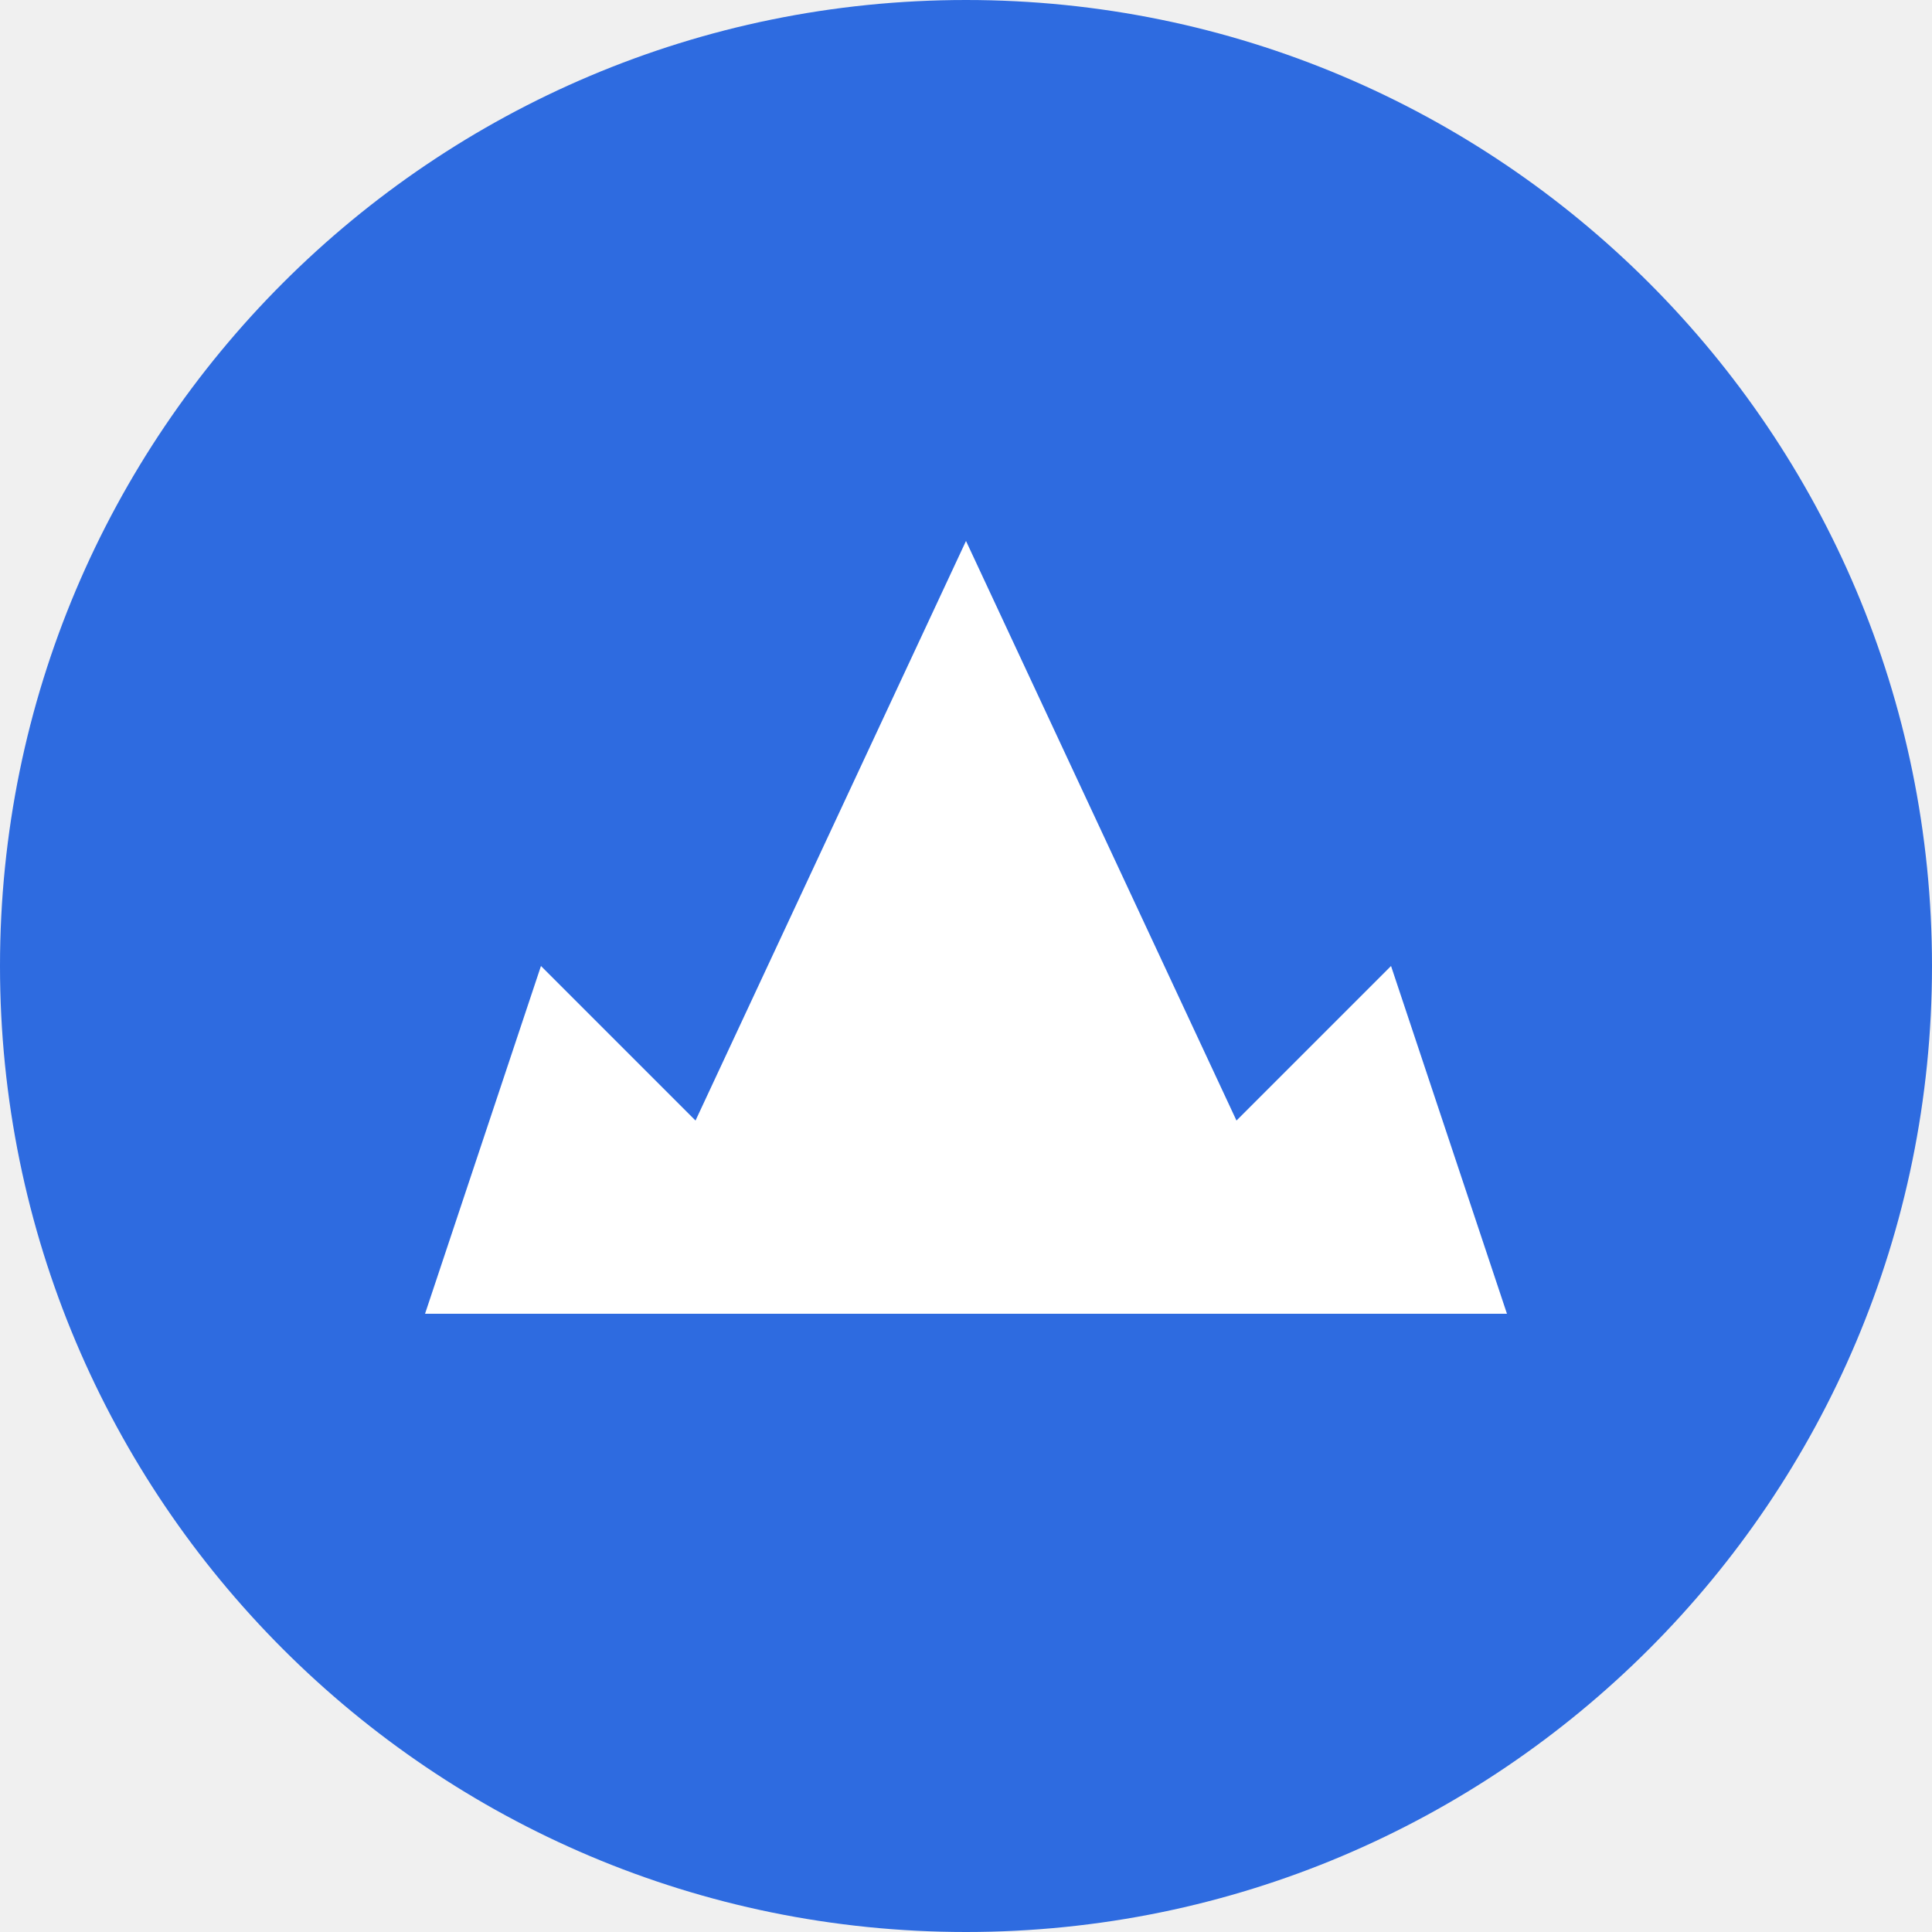
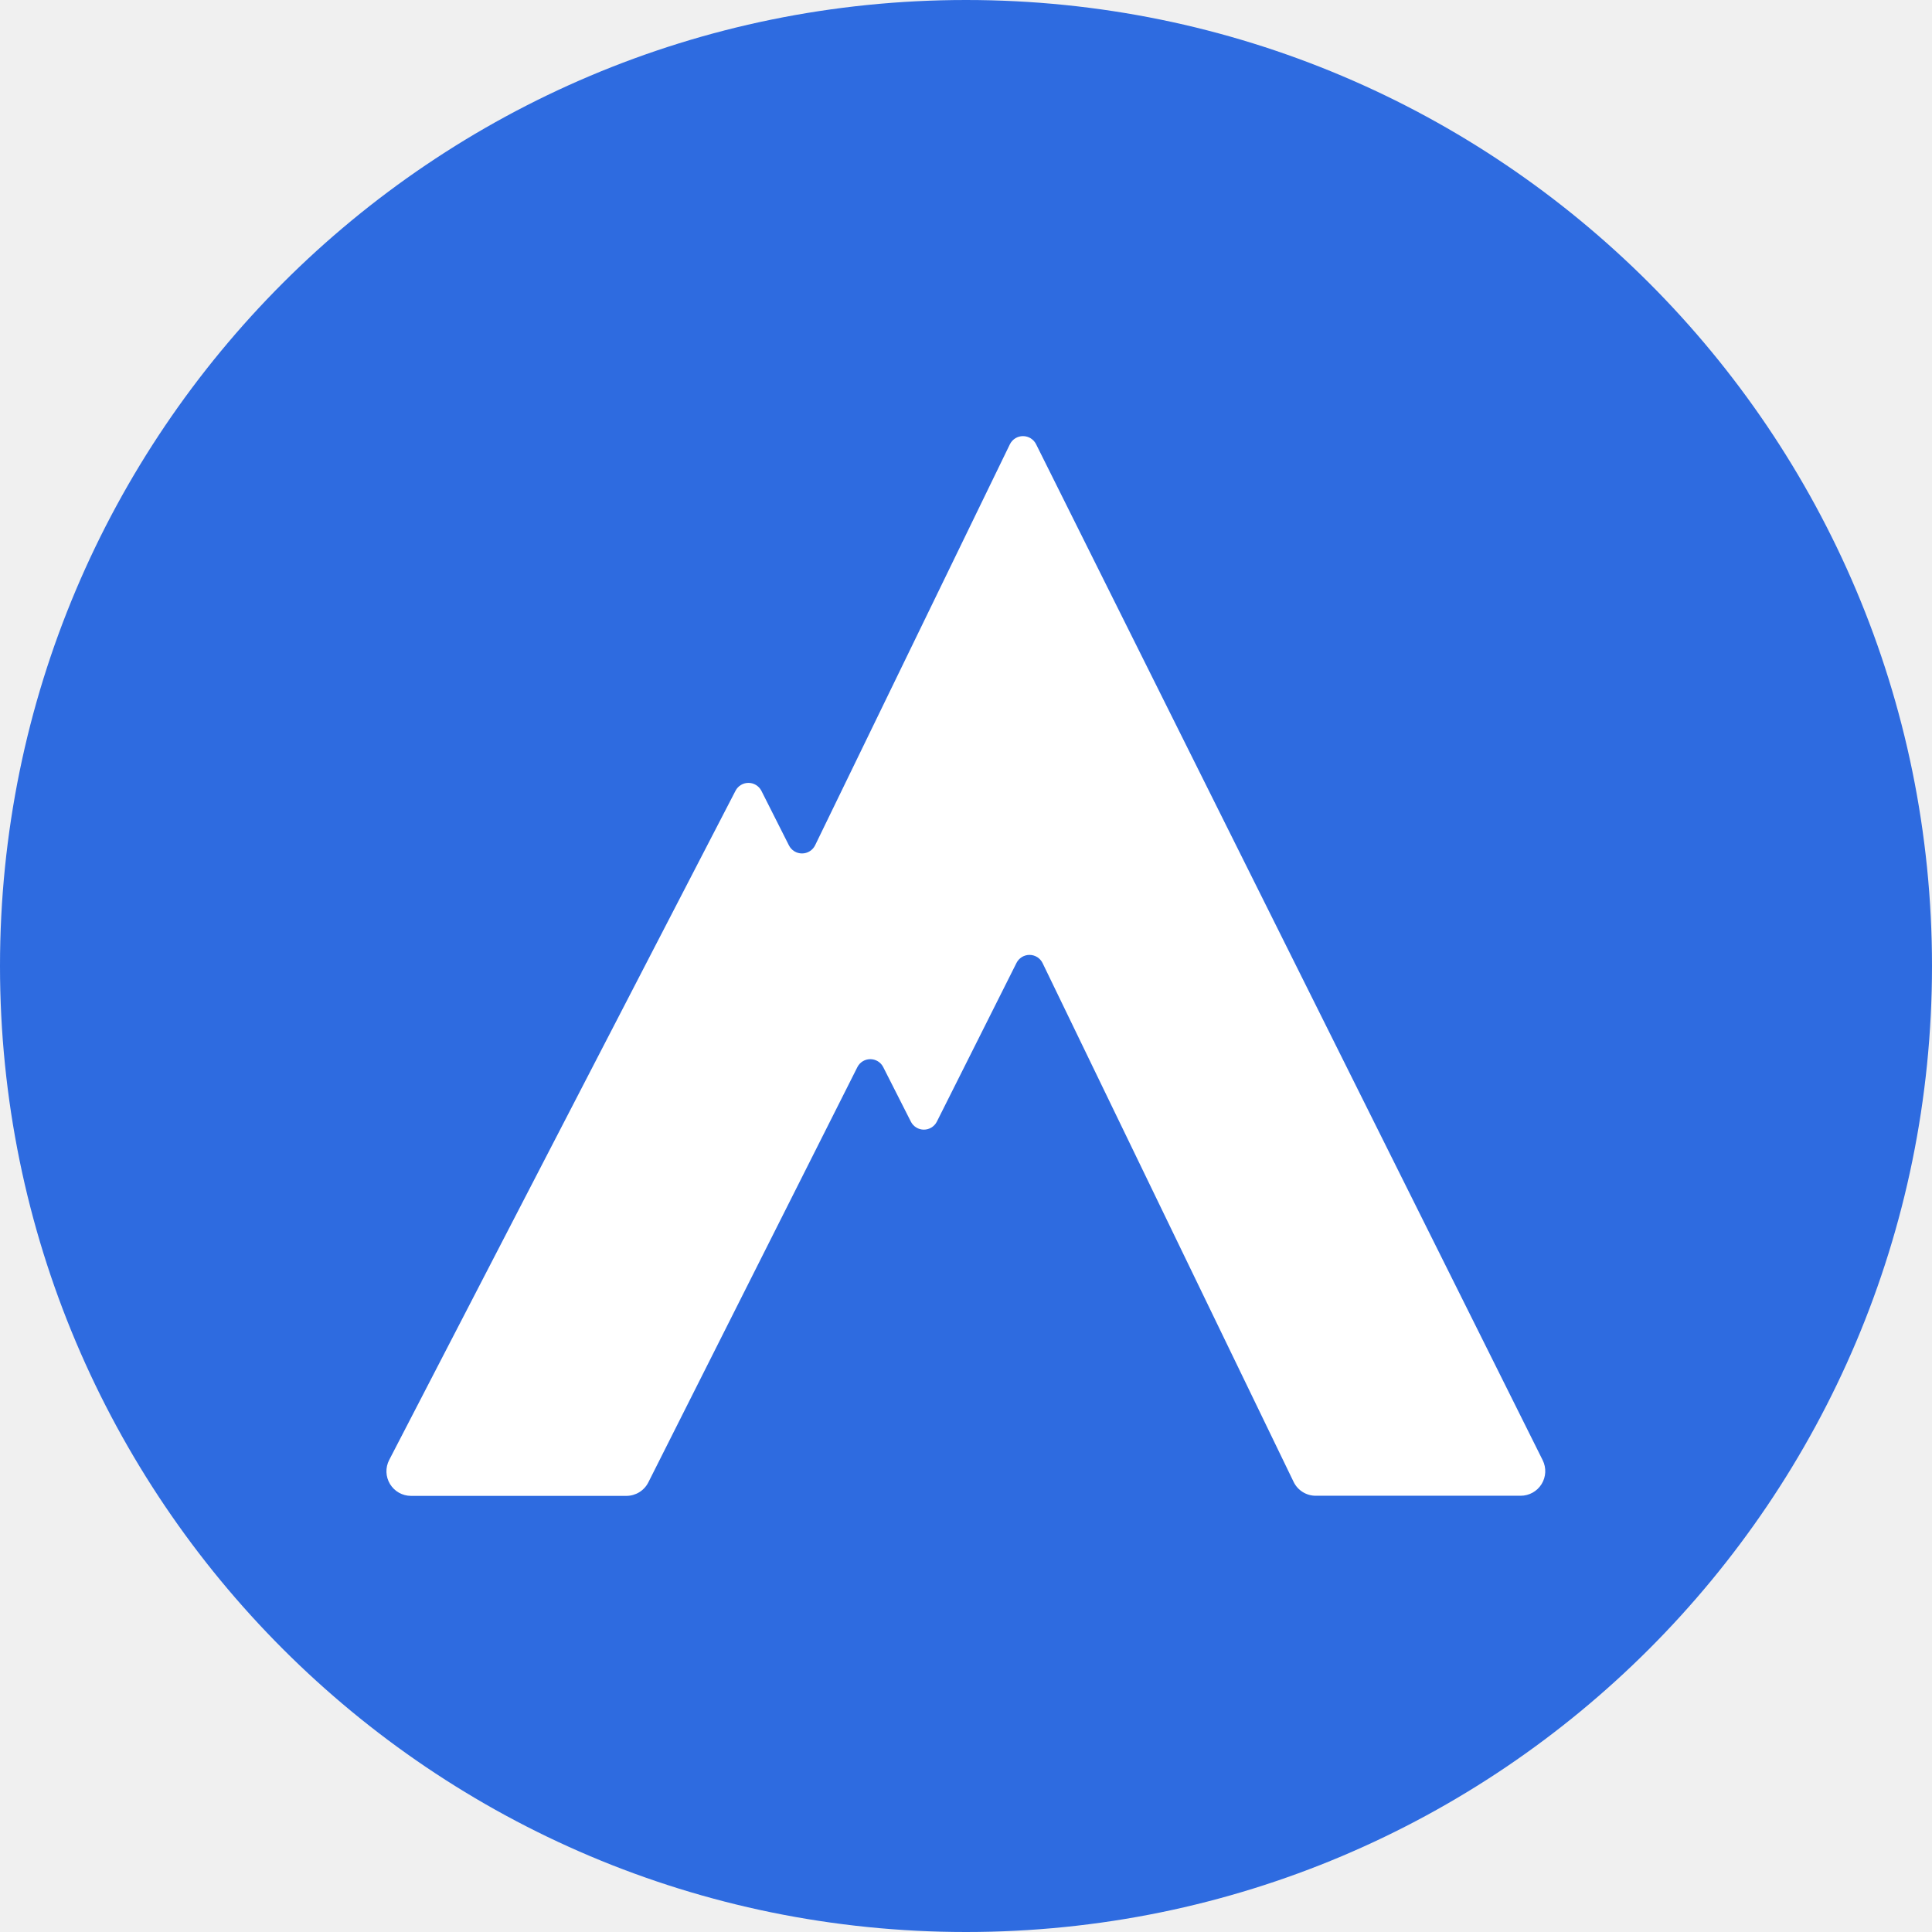
<svg xmlns="http://www.w3.org/2000/svg" viewBox="0 0 100 100" role="img" aria-label="Rambler Peak">
  <circle cx="50" cy="50" r="50" fill="#2E6BE0" />
-   <path d="M22,68 L28,50 L36,58 L50,28 L64,58 L72,50 L78,68 Z" fill="#FFFFFF" />
+   <path transform="translate(20, 22.575) scale(0.3332)" fill="#FFFFFF" d="M100.92,1.25a2.27,2.27,0,0,0-4.06,0L66.59,63.57a2.27,2.27,0,0,1-4.06,0l-4.29-8.5a2.26,2.26,0,0,0-4,0L.43,159.05a3.82,3.82,0,0,0,3.39,5.57H37.28a3.82,3.82,0,0,0,3.41-2.1L73.17,98a2.25,2.25,0,0,1,4,0l4.32,8.52a2.26,2.26,0,0,0,4,0L97.87,81.85a2.26,2.26,0,0,1,4.06,0l39,80.6a3.81,3.81,0,0,0,3.43,2.15h31.84a3.82,3.82,0,0,0,3.42-5.52Z" />
</svg>
